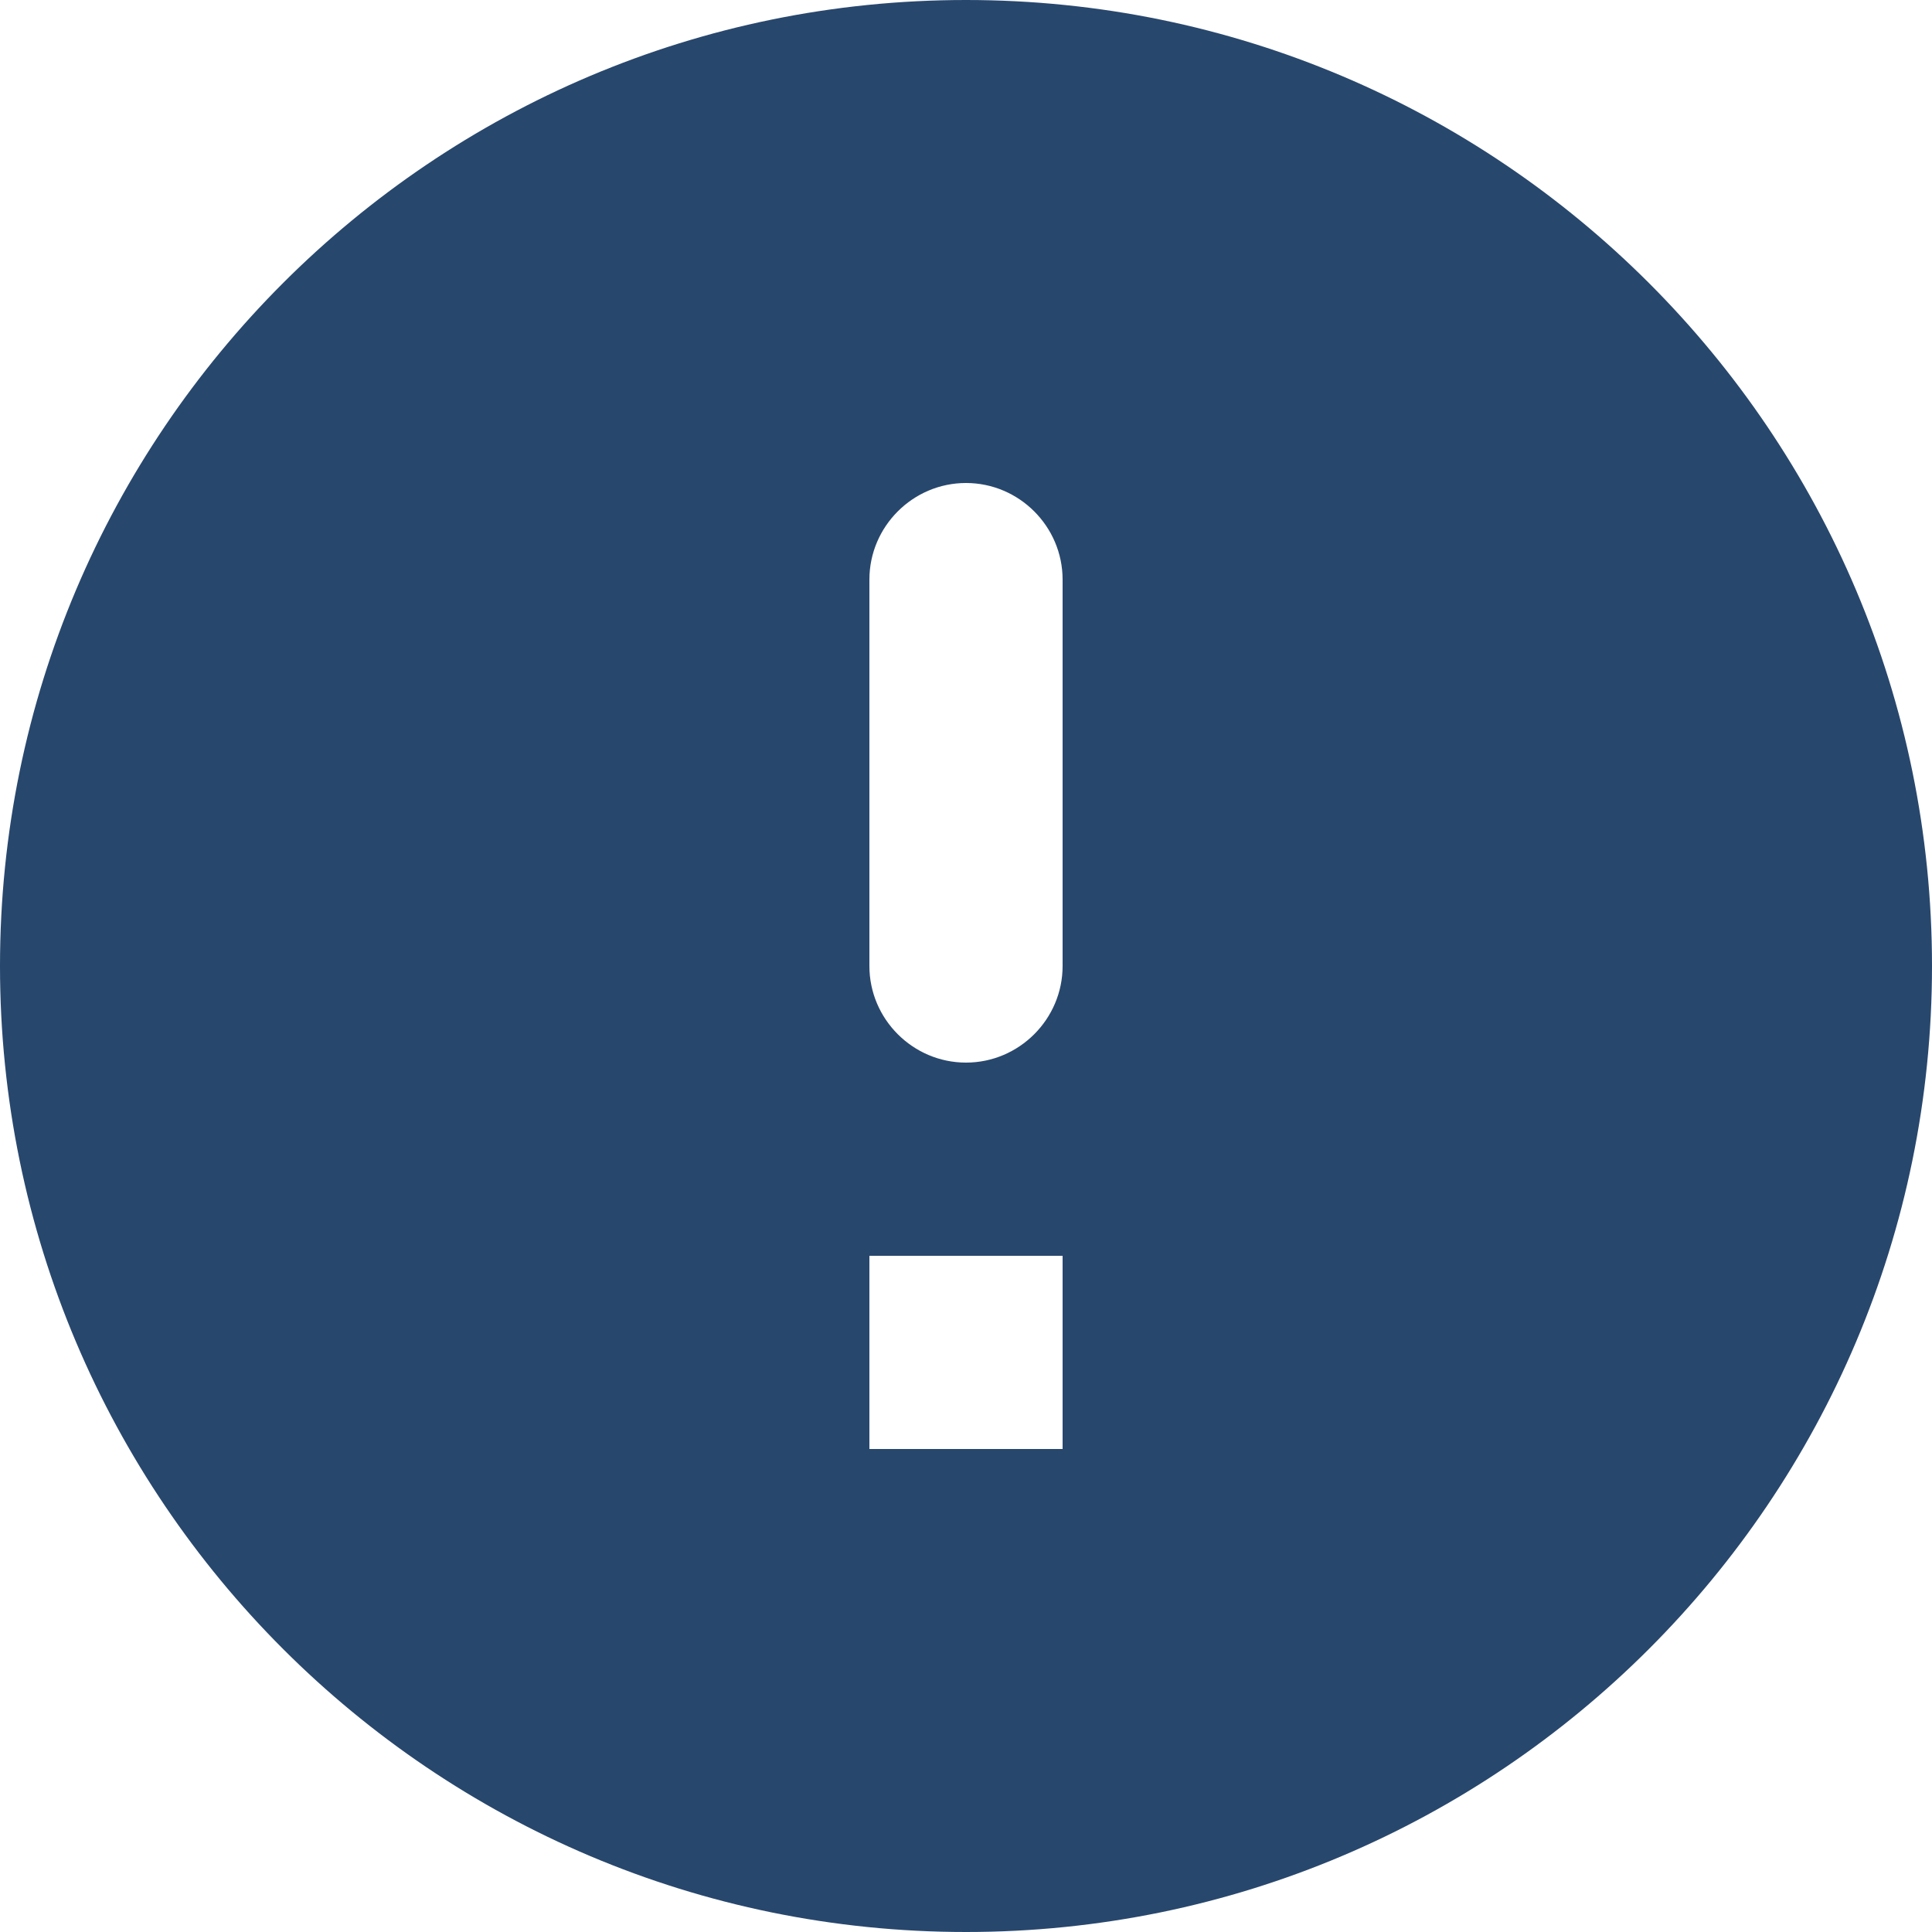
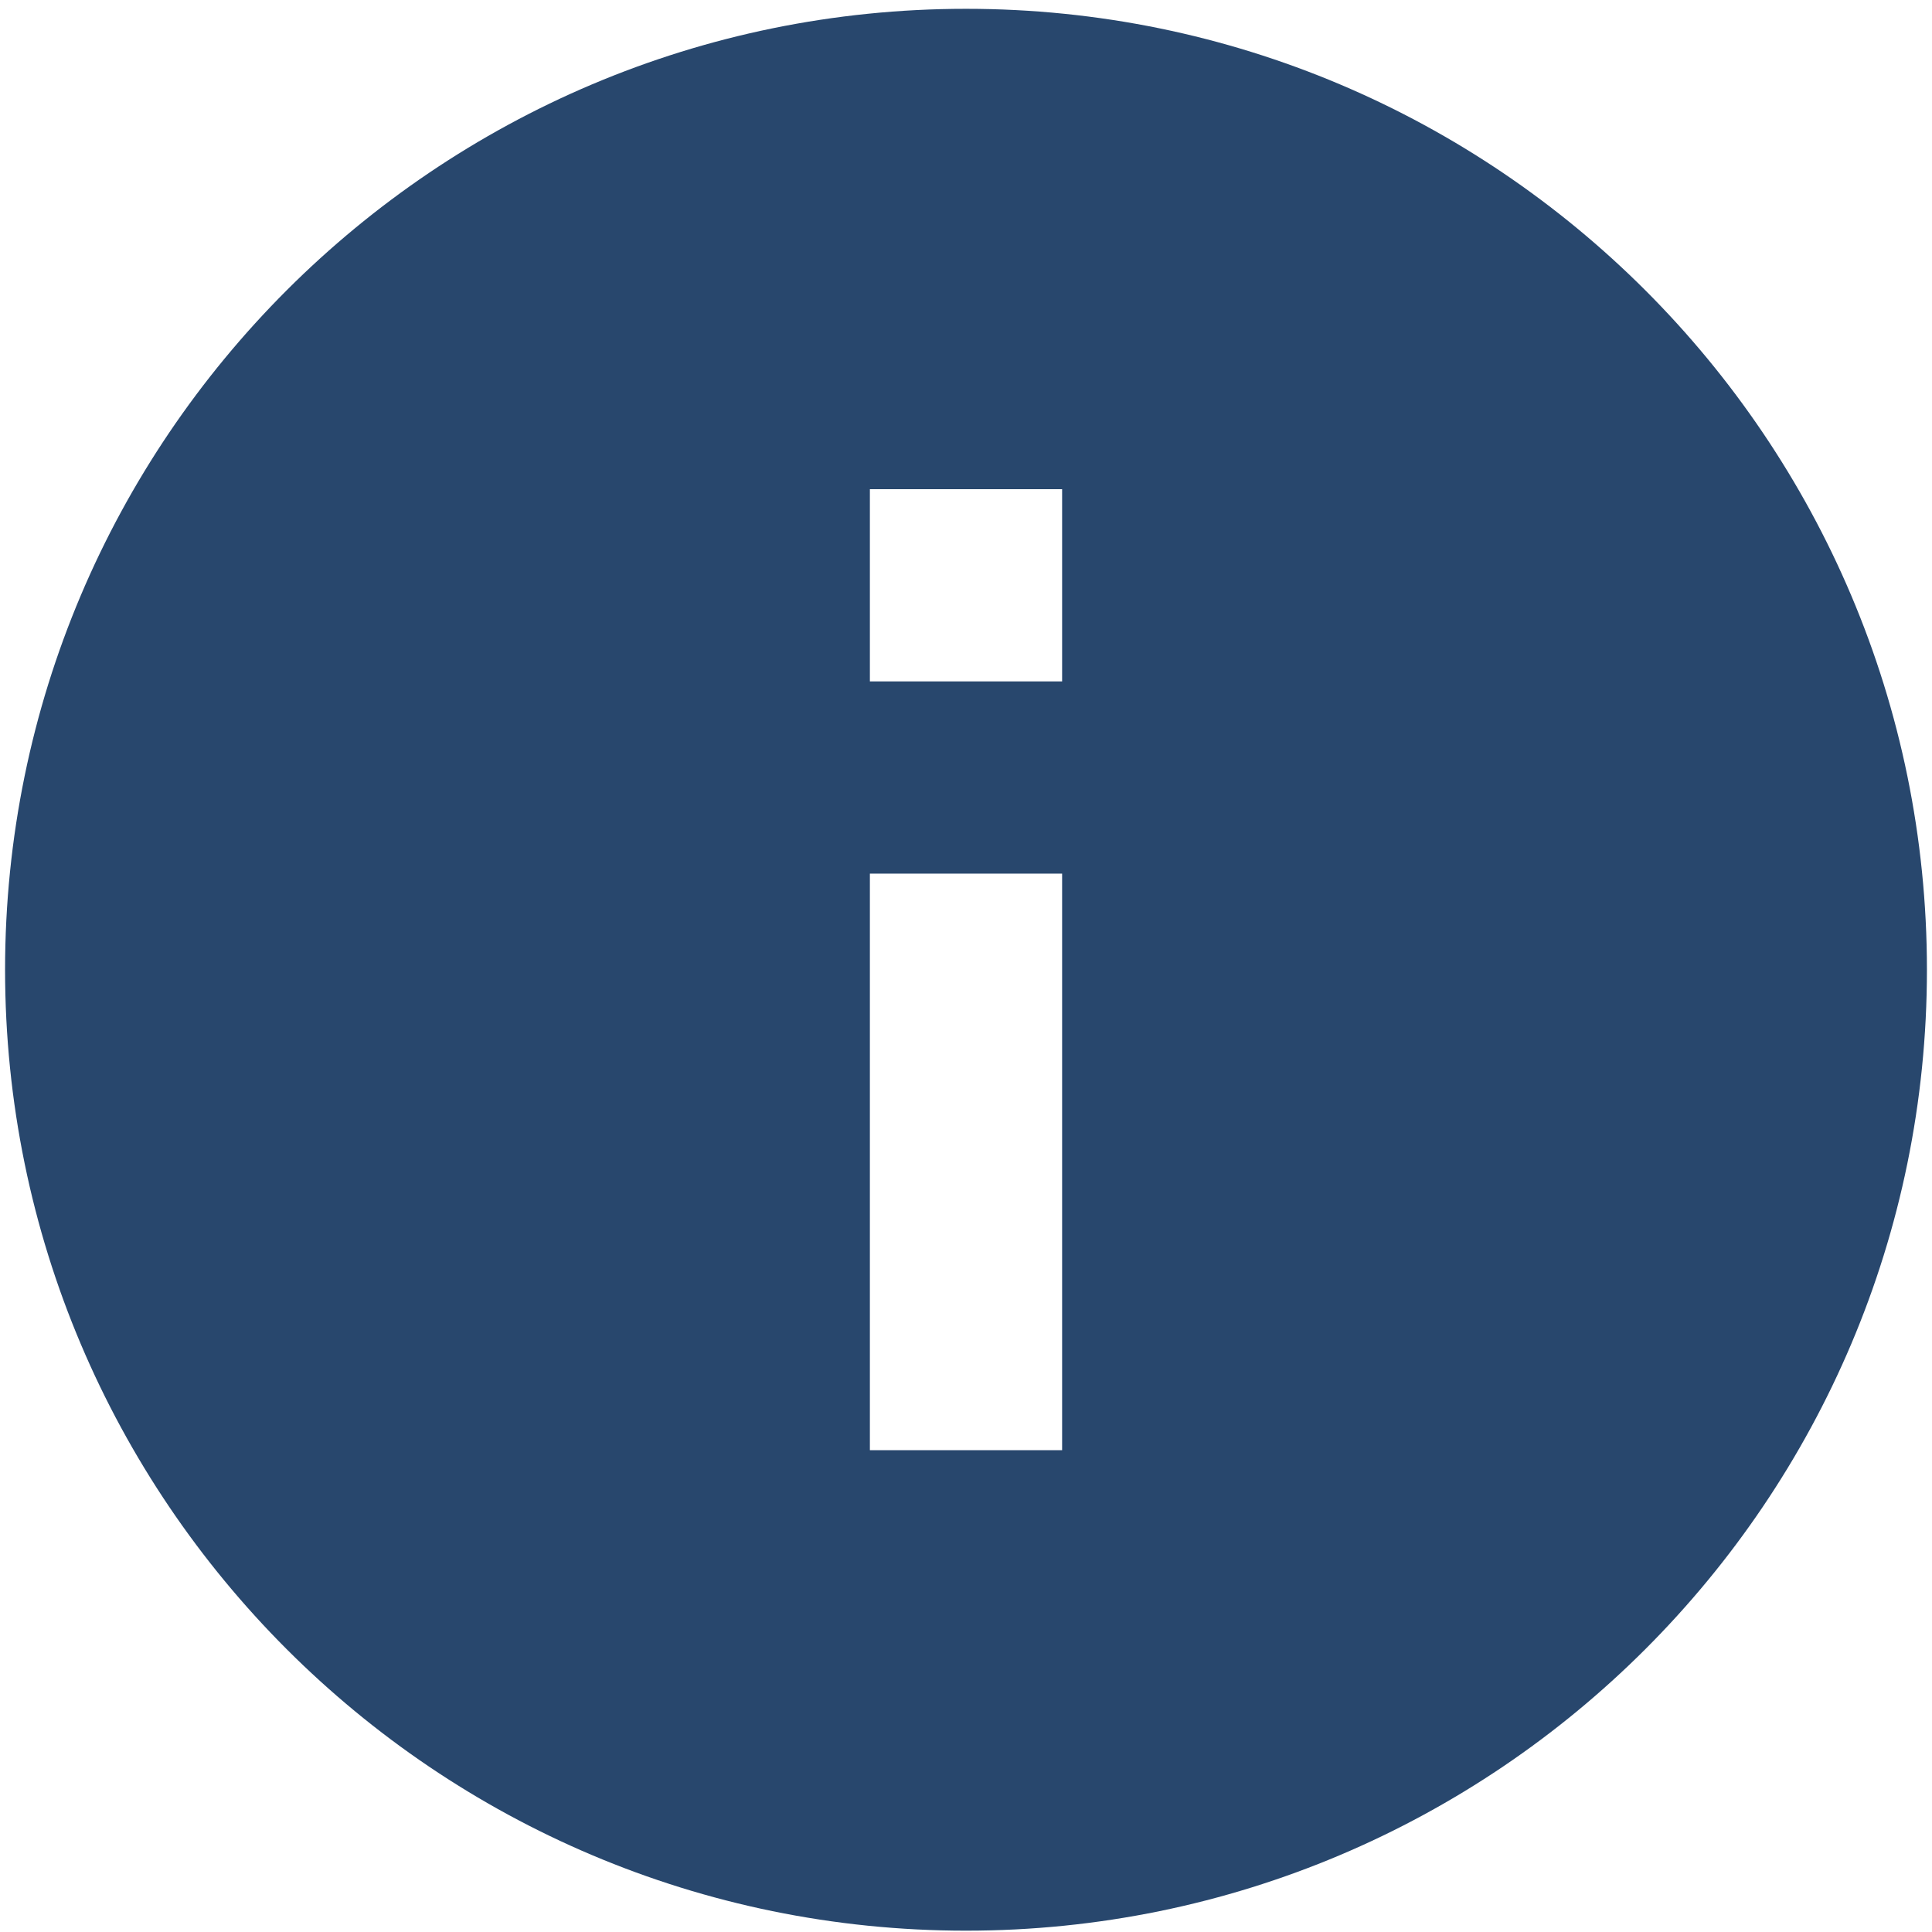
- <svg xmlns="http://www.w3.org/2000/svg" width="16" height="16" viewBox="0 0 20 20">
-   <path fill="#28476d" fill-rule="evenodd" clip-rule="evenodd" d="M10 0C4.48 0 0 4.48 0 10C0 15.52 4.48 20 10 20C15.52 20 20 15.52 20 10C20 4.48 15.52 0 10 0ZM10 11C9.45 11 9 10.55 9 10V6C9 5.45 9.45 5 10 5C10.55 5 11 5.45 11 6V10C11 10.55 10.55 11 10 11ZM9 13V15H11V13H9Z" />
+ <svg xmlns="http://www.w3.org/2000/svg" width="16" height="16">
+   <path fill="#28476d" d="m8,0.073c-4.393,0 -7.958,3.565 -7.958,7.958c0,4.393 3.565,7.958 7.958,7.958c4.393,0 7.958,-3.565 7.958,-7.958c0,-4.393 -3.565,-7.958 -7.958,-7.958zm0.796,11.937l-1.592,0l0,-4.775l1.592,0l0,4.775zm0,-6.367l-1.592,0l0,-1.592l1.592,0l0,1.592z" />
</svg>
